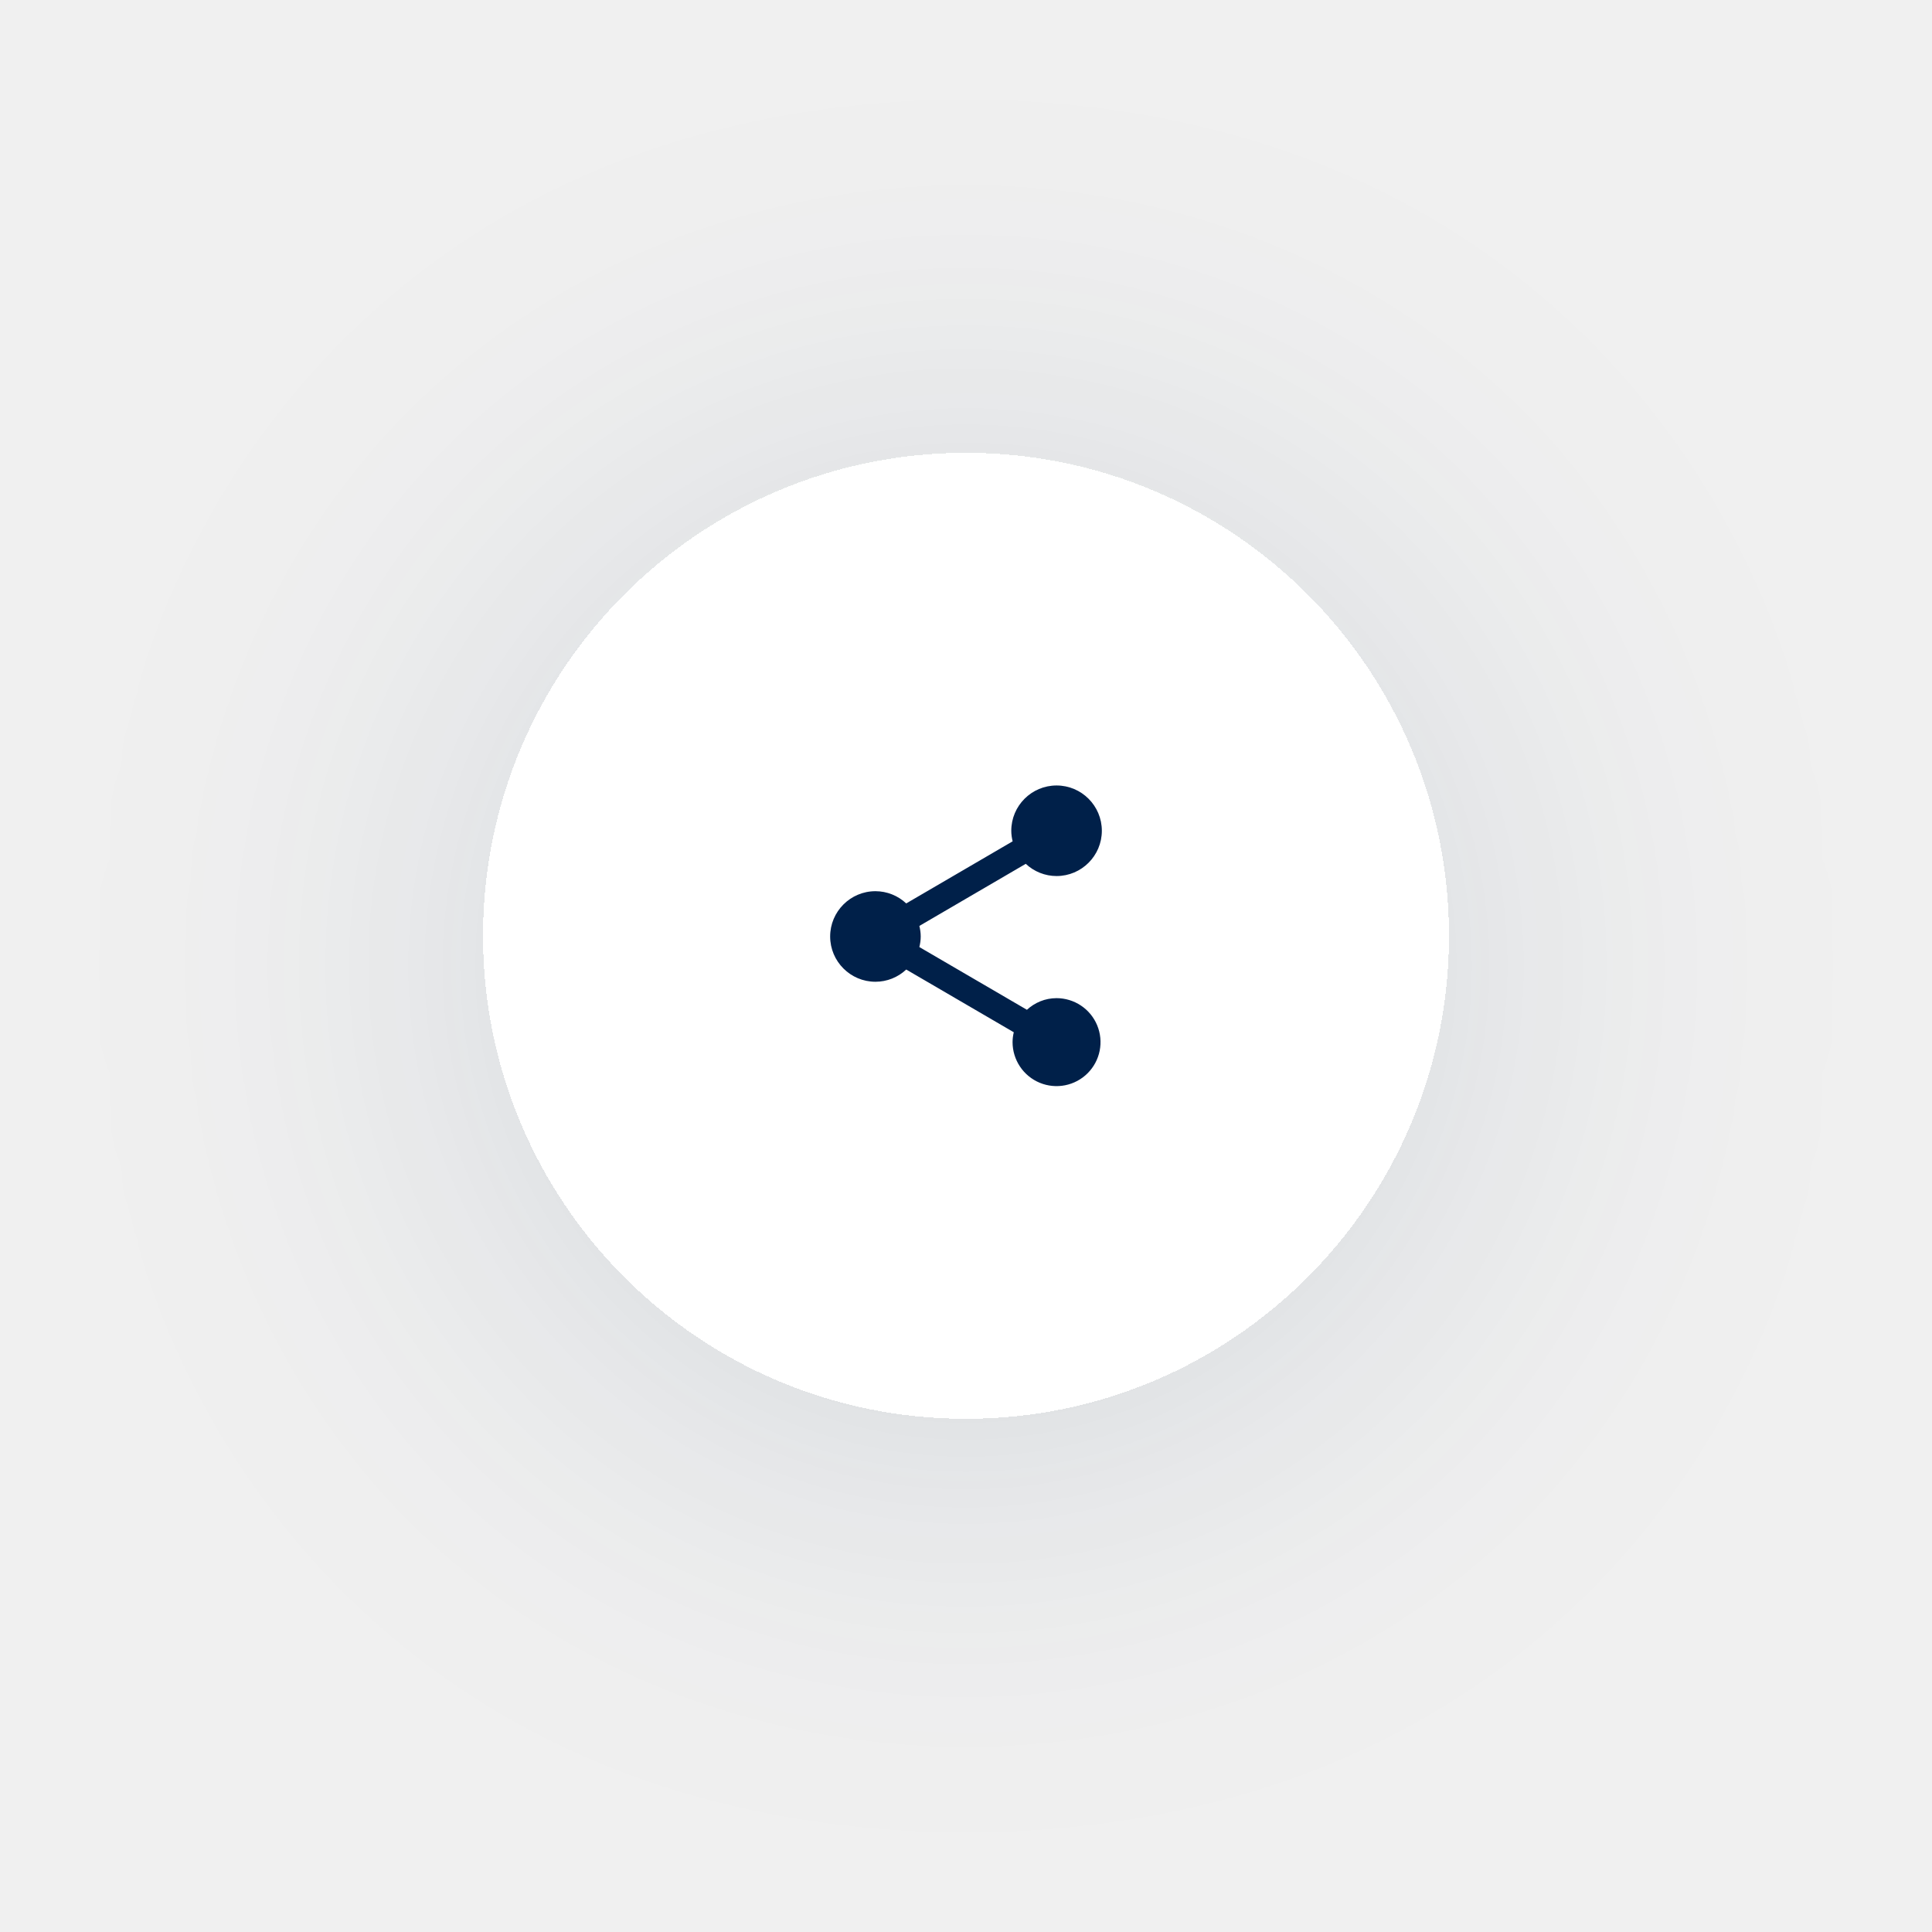
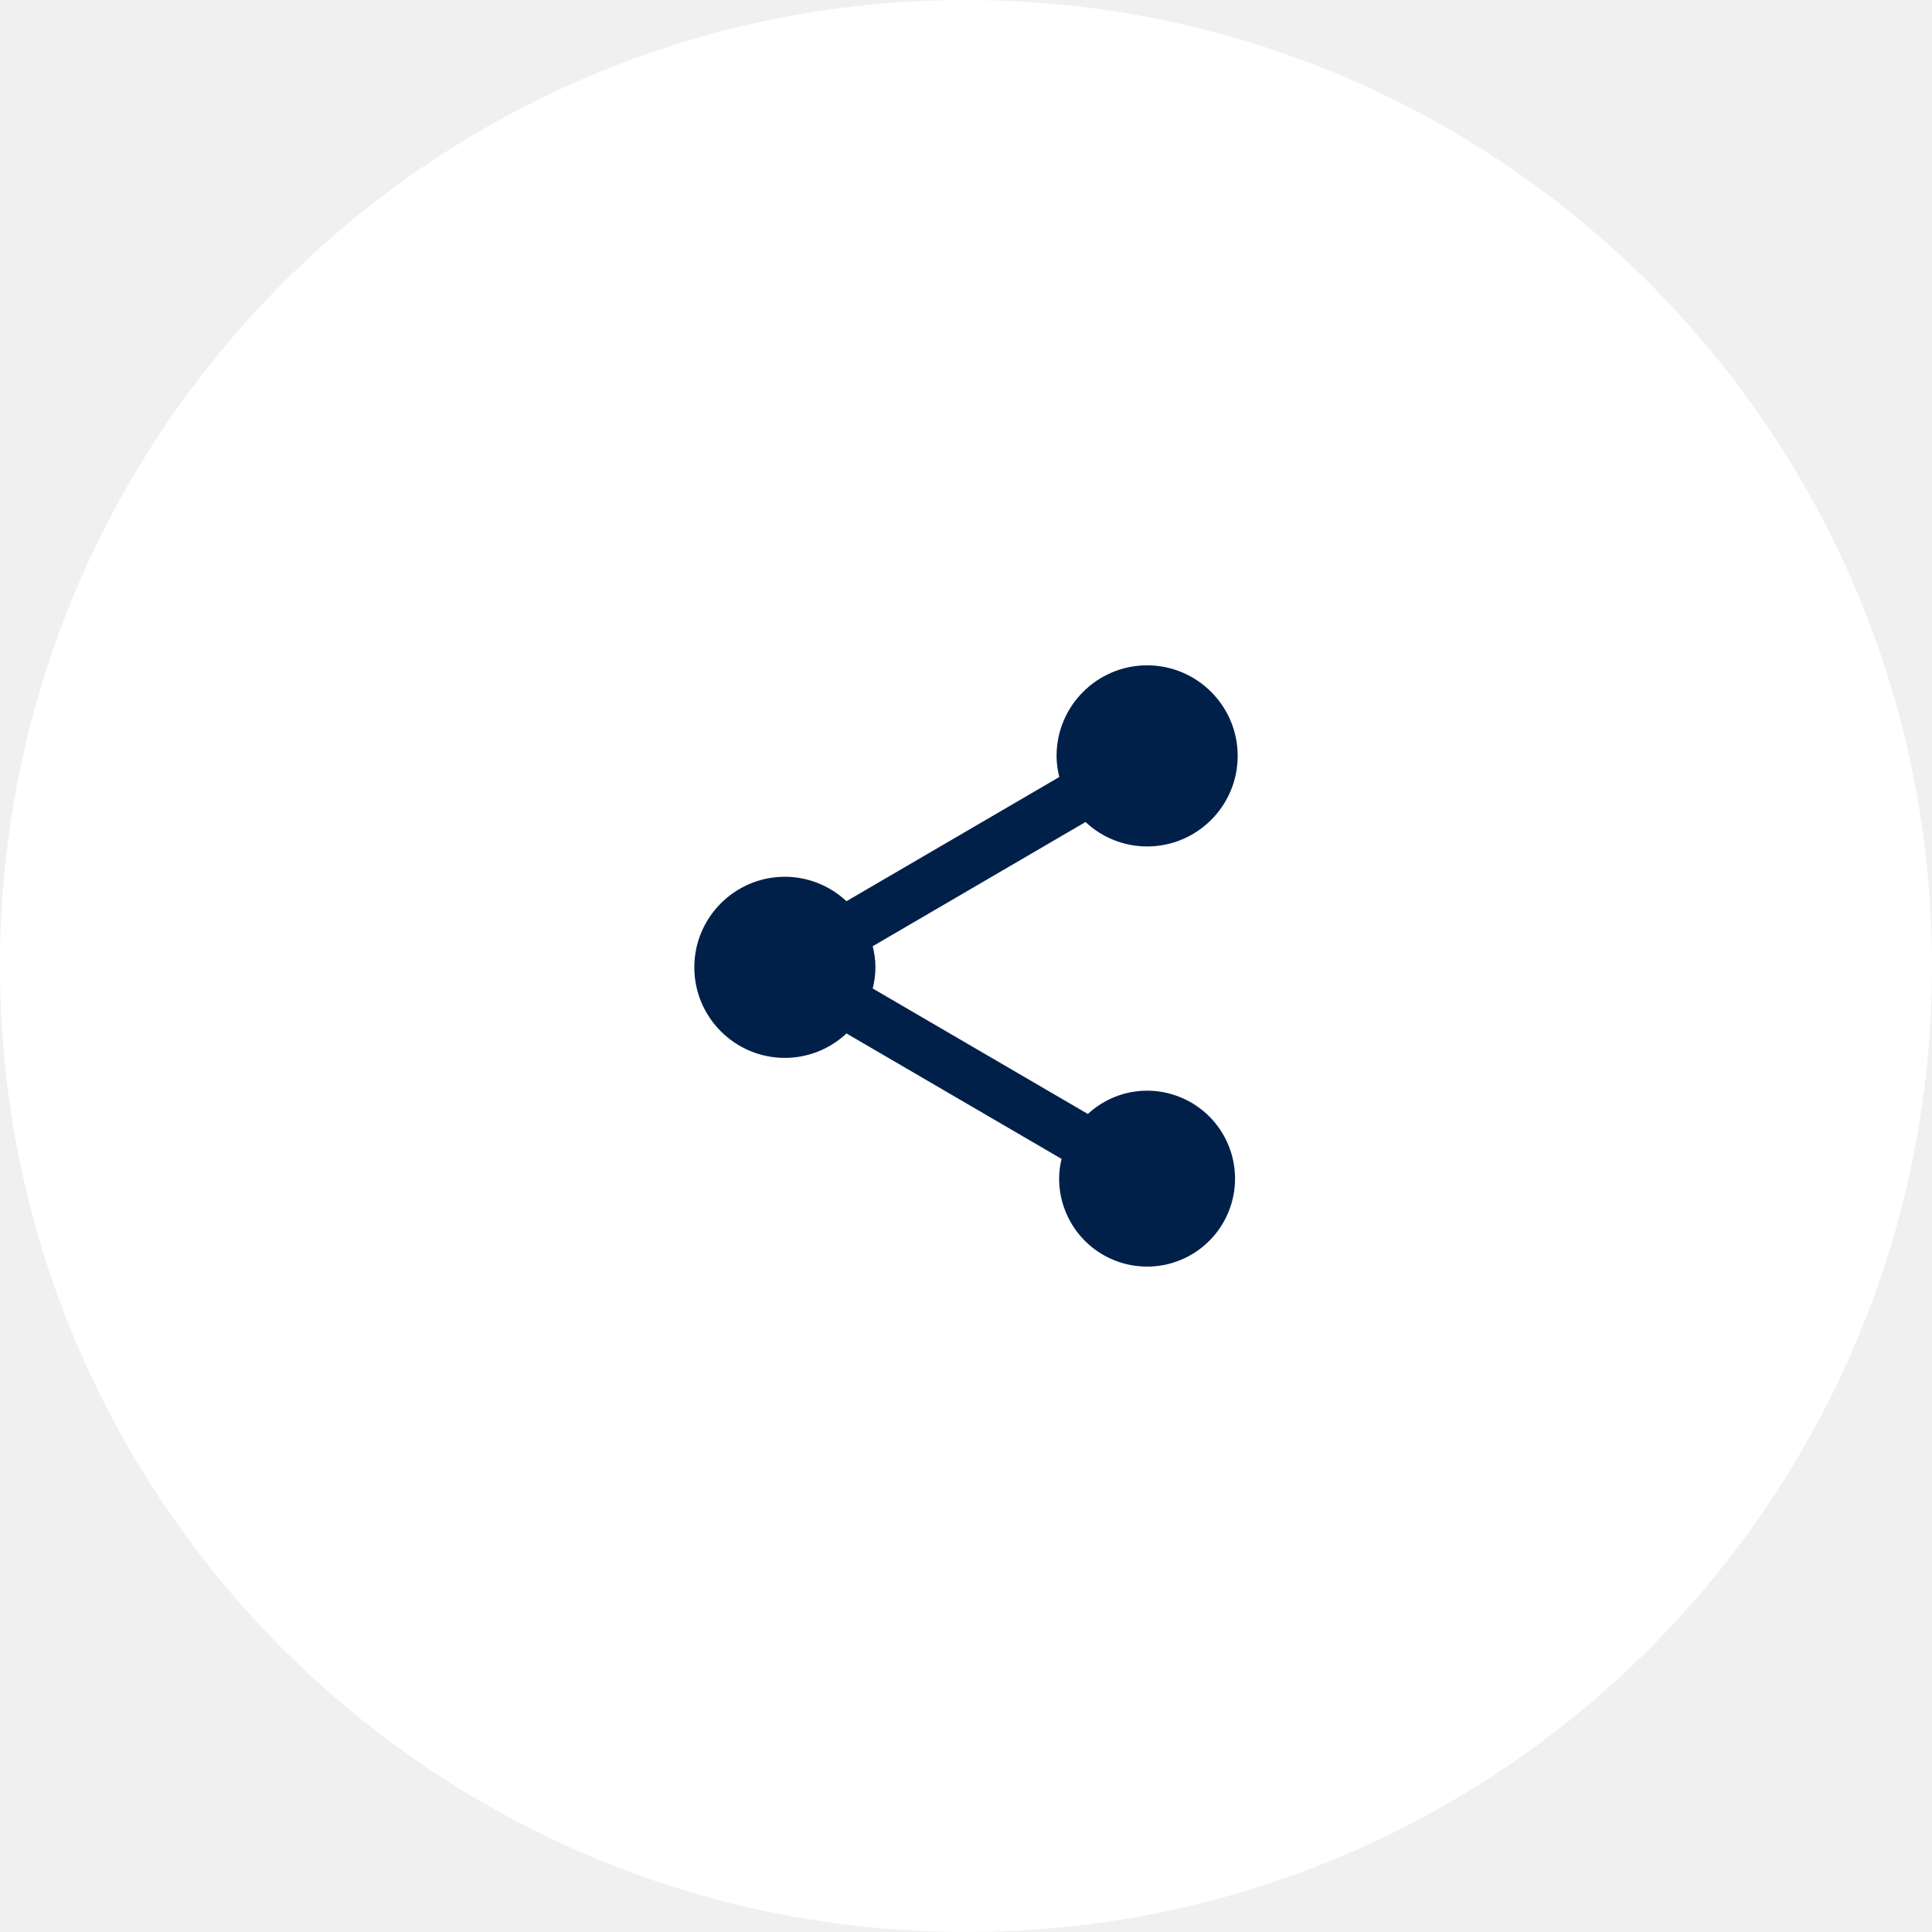
- <svg xmlns="http://www.w3.org/2000/svg" width="128" height="128" viewBox="0 0 128 128" fill="none">
-   <g filter="url(#filter0_d_706_4046)">
-     <rect x="32" y="30" width="64" height="64" rx="32" fill="white" shape-rendering="crispEdges" />
-     <path d="M70 66.13C69.24 66.13 68.555 66.426 68.036 66.901L60.91 62.745C60.965 62.52 61 62.284 61 62.044C61 61.804 60.965 61.57 60.91 61.345L67.96 57.23C68.512 57.75 69.242 58.04 70 58.04C71.655 58.04 73 56.695 73 55.04C73 53.385 71.655 52.04 70 52.04C68.345 52.04 67 53.385 67 55.04C67 55.28 67.035 55.515 67.09 55.74L60.04 59.854C59.488 59.335 58.758 59.045 58 59.044C56.345 59.044 55 60.39 55 62.044C55 63.699 56.345 65.044 58 65.044C58.758 65.044 59.488 64.754 60.04 64.234L67.166 68.39C67.113 68.605 67.086 68.824 67.085 69.045C67.085 69.621 67.257 70.184 67.577 70.663C67.897 71.142 68.352 71.516 68.884 71.736C69.417 71.957 70.002 72.014 70.567 71.902C71.133 71.789 71.652 71.512 72.059 71.104C72.466 70.697 72.744 70.178 72.856 69.613C72.969 69.048 72.911 68.462 72.691 67.93C72.471 67.397 72.097 66.942 71.618 66.622C71.139 66.302 70.576 66.131 70 66.13Z" fill="#002049" />
-   </g>
-   <defs>
-     <filter id="filter0_d_706_4046" x="0" y="0" width="128" height="128" filterUnits="userSpaceOnUse" color-interpolation-filters="sRGB">
-       <feFlood flood-opacity="0" result="BackgroundImageFix" />
-       <feColorMatrix in="SourceAlpha" type="matrix" values="0 0 0 0 0 0 0 0 0 0 0 0 0 0 0 0 0 0 127 0" result="hardAlpha" />
-       <feOffset dy="2" />
-       <feGaussianBlur stdDeviation="16" />
-       <feComposite in2="hardAlpha" operator="out" />
-       <feColorMatrix type="matrix" values="0 0 0 0 0 0 0 0 0 0.125 0 0 0 0 0.286 0 0 0 0.13 0" />
-       <feBlend mode="normal" in2="BackgroundImageFix" result="effect1_dropShadow_706_4046" />
-       <feBlend mode="normal" in="SourceGraphic" in2="effect1_dropShadow_706_4046" result="shape" />
-     </filter>
-   </defs>
+ <svg xmlns="http://www.w3.org/2000/svg" width="64" height="64" viewBox="0 0 64 64" fill="none">
+   <rect width="64" height="64" rx="32" fill="white" />
+   <path d="M38 36.13C37.24 36.13 36.555 36.426 36.036 36.901L28.91 32.745C28.965 32.52 29 32.284 29 32.044C29 31.804 28.965 31.57 28.91 31.345L35.96 27.23C36.512 27.75 37.242 28.04 38 28.04C39.655 28.04 41 26.695 41 25.04C41 23.385 39.655 22.04 38 22.04C36.345 22.04 35 23.385 35 25.04C35 25.28 35.035 25.515 35.09 25.74L28.04 29.854C27.488 29.335 26.758 29.045 26 29.044C24.345 29.044 23 30.39 23 32.044C23 33.699 24.345 35.044 26 35.044C26.758 35.044 27.488 34.755 28.04 34.234L35.166 38.39C35.113 38.605 35.086 38.824 35.085 39.045C35.085 39.621 35.257 40.184 35.577 40.663C35.897 41.142 36.352 41.516 36.884 41.736C37.417 41.956 38.002 42.014 38.568 41.902C39.133 41.789 39.652 41.512 40.059 41.104C40.466 40.697 40.744 40.178 40.856 39.613C40.969 39.048 40.911 38.462 40.691 37.93C40.471 37.397 40.097 36.942 39.618 36.622C39.139 36.302 38.576 36.131 38 36.13Z" fill="#002049" />
</svg>
